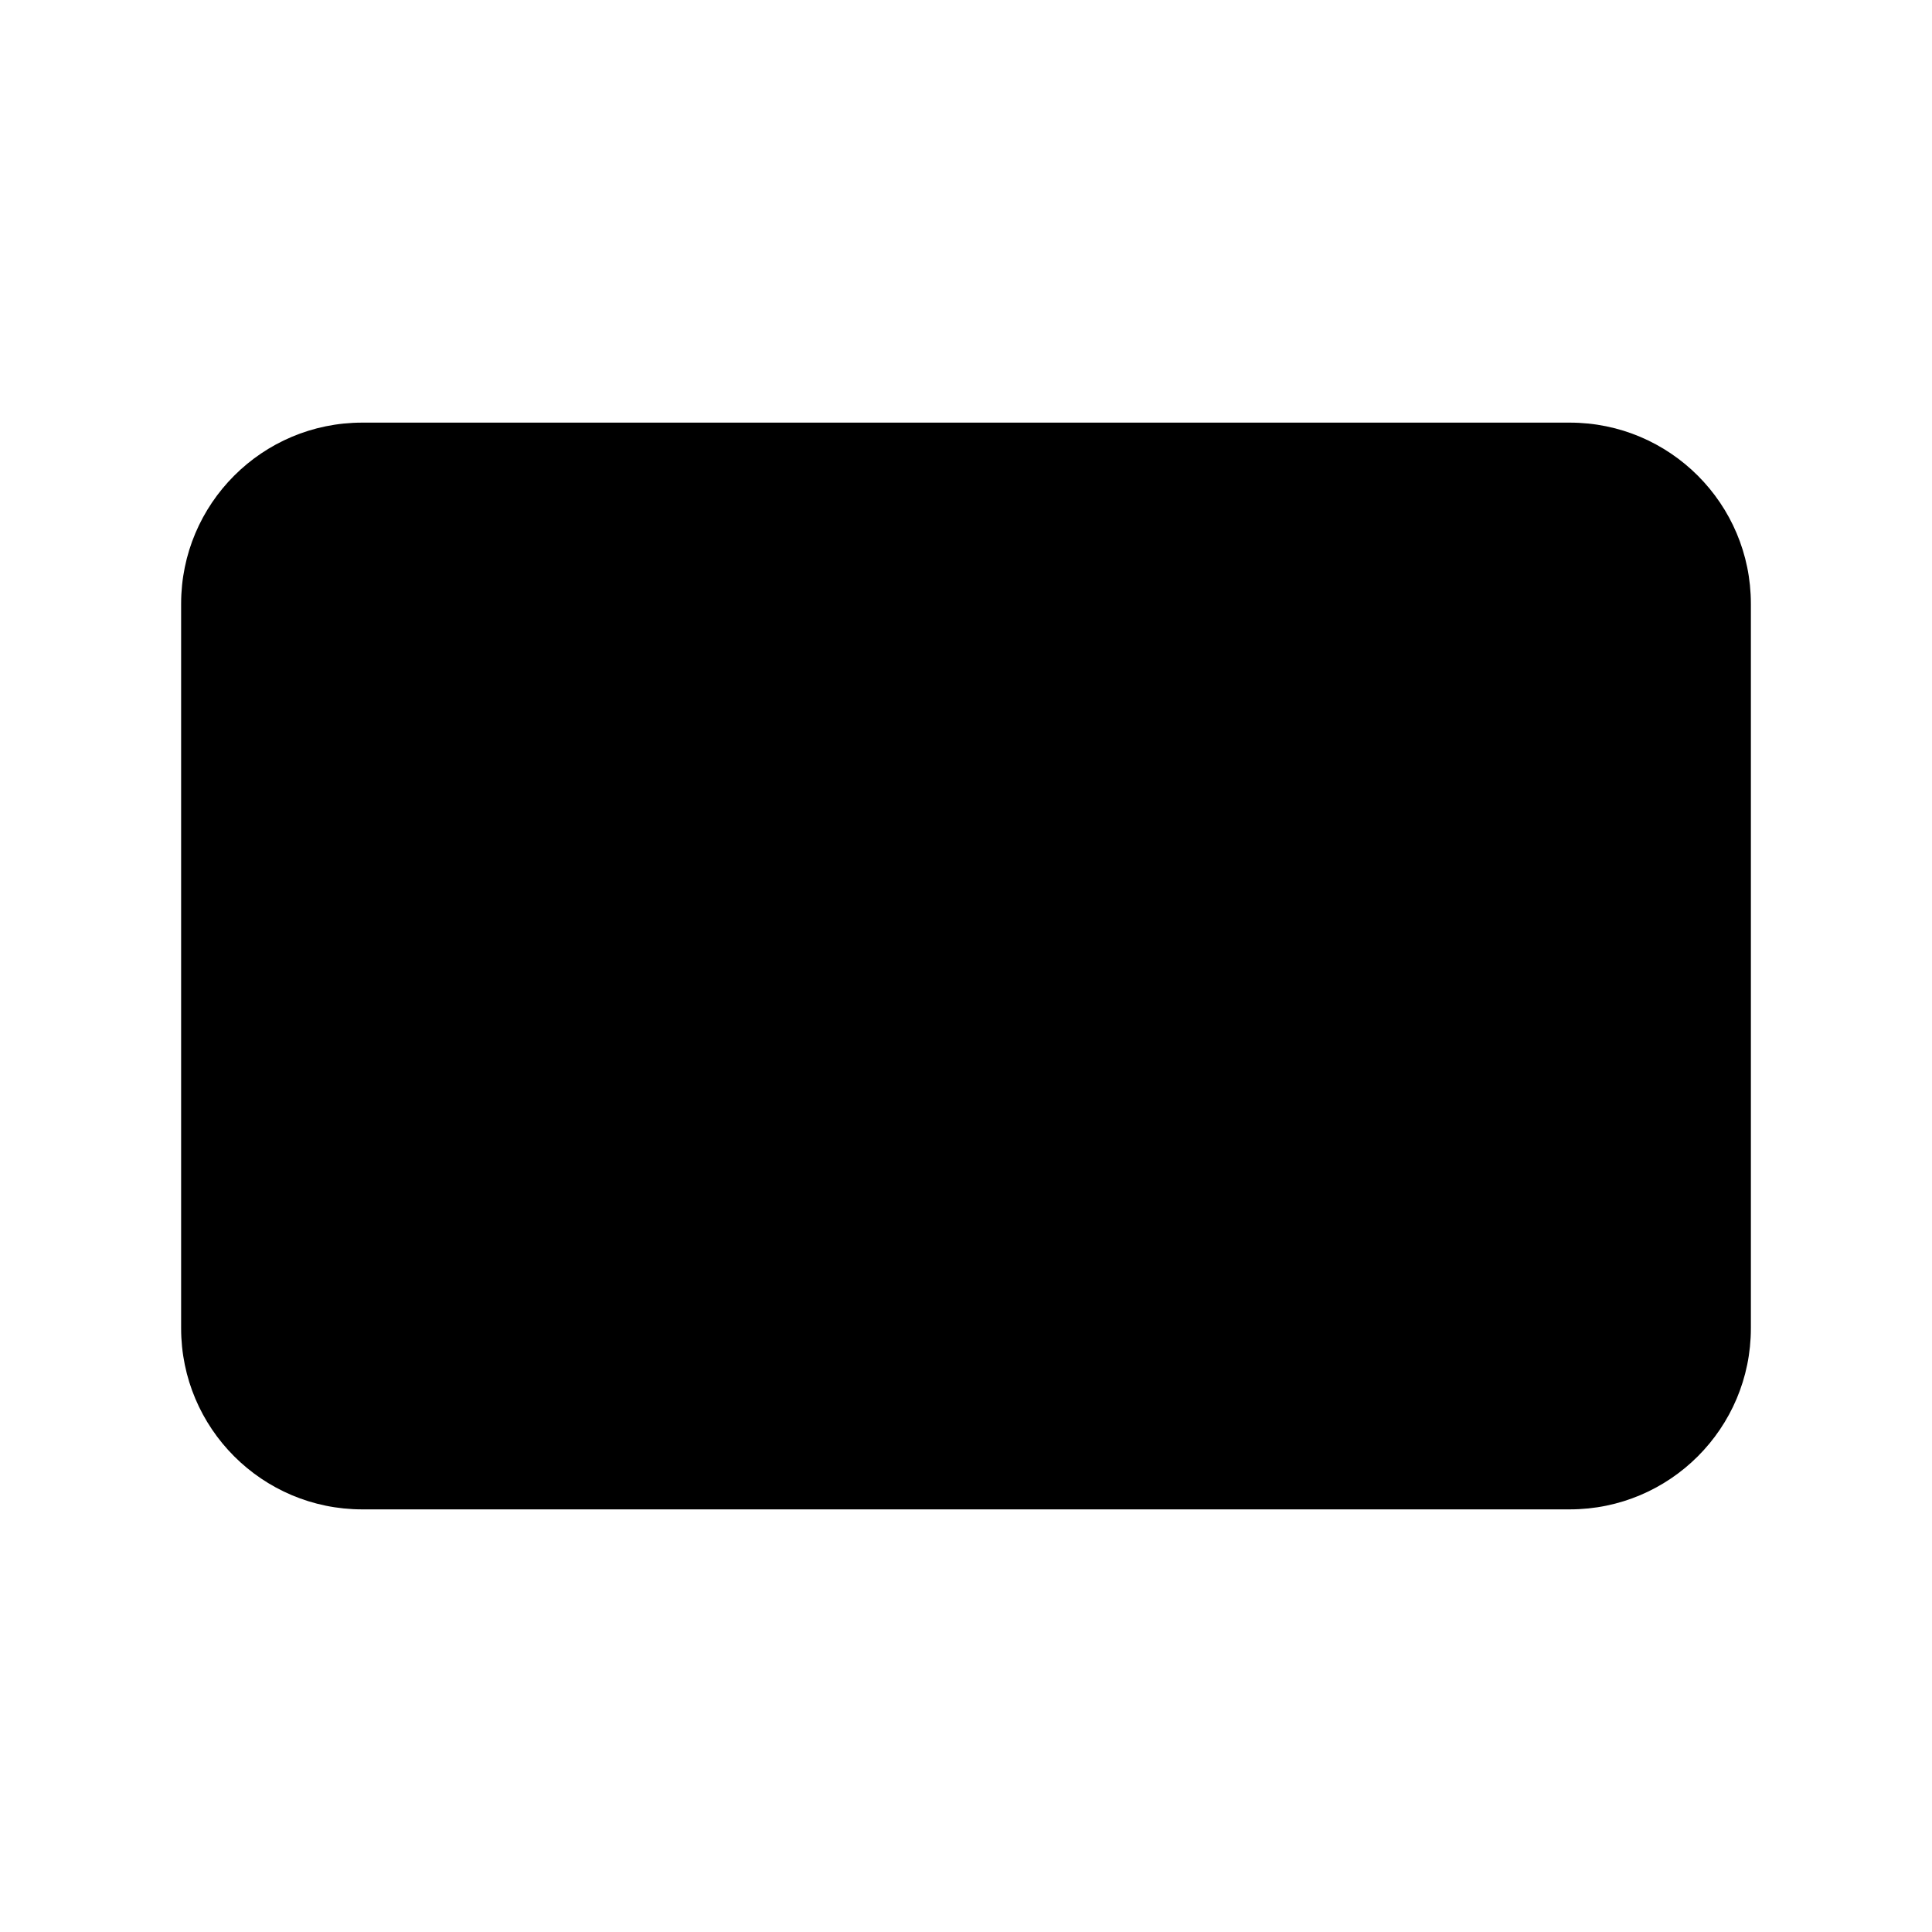
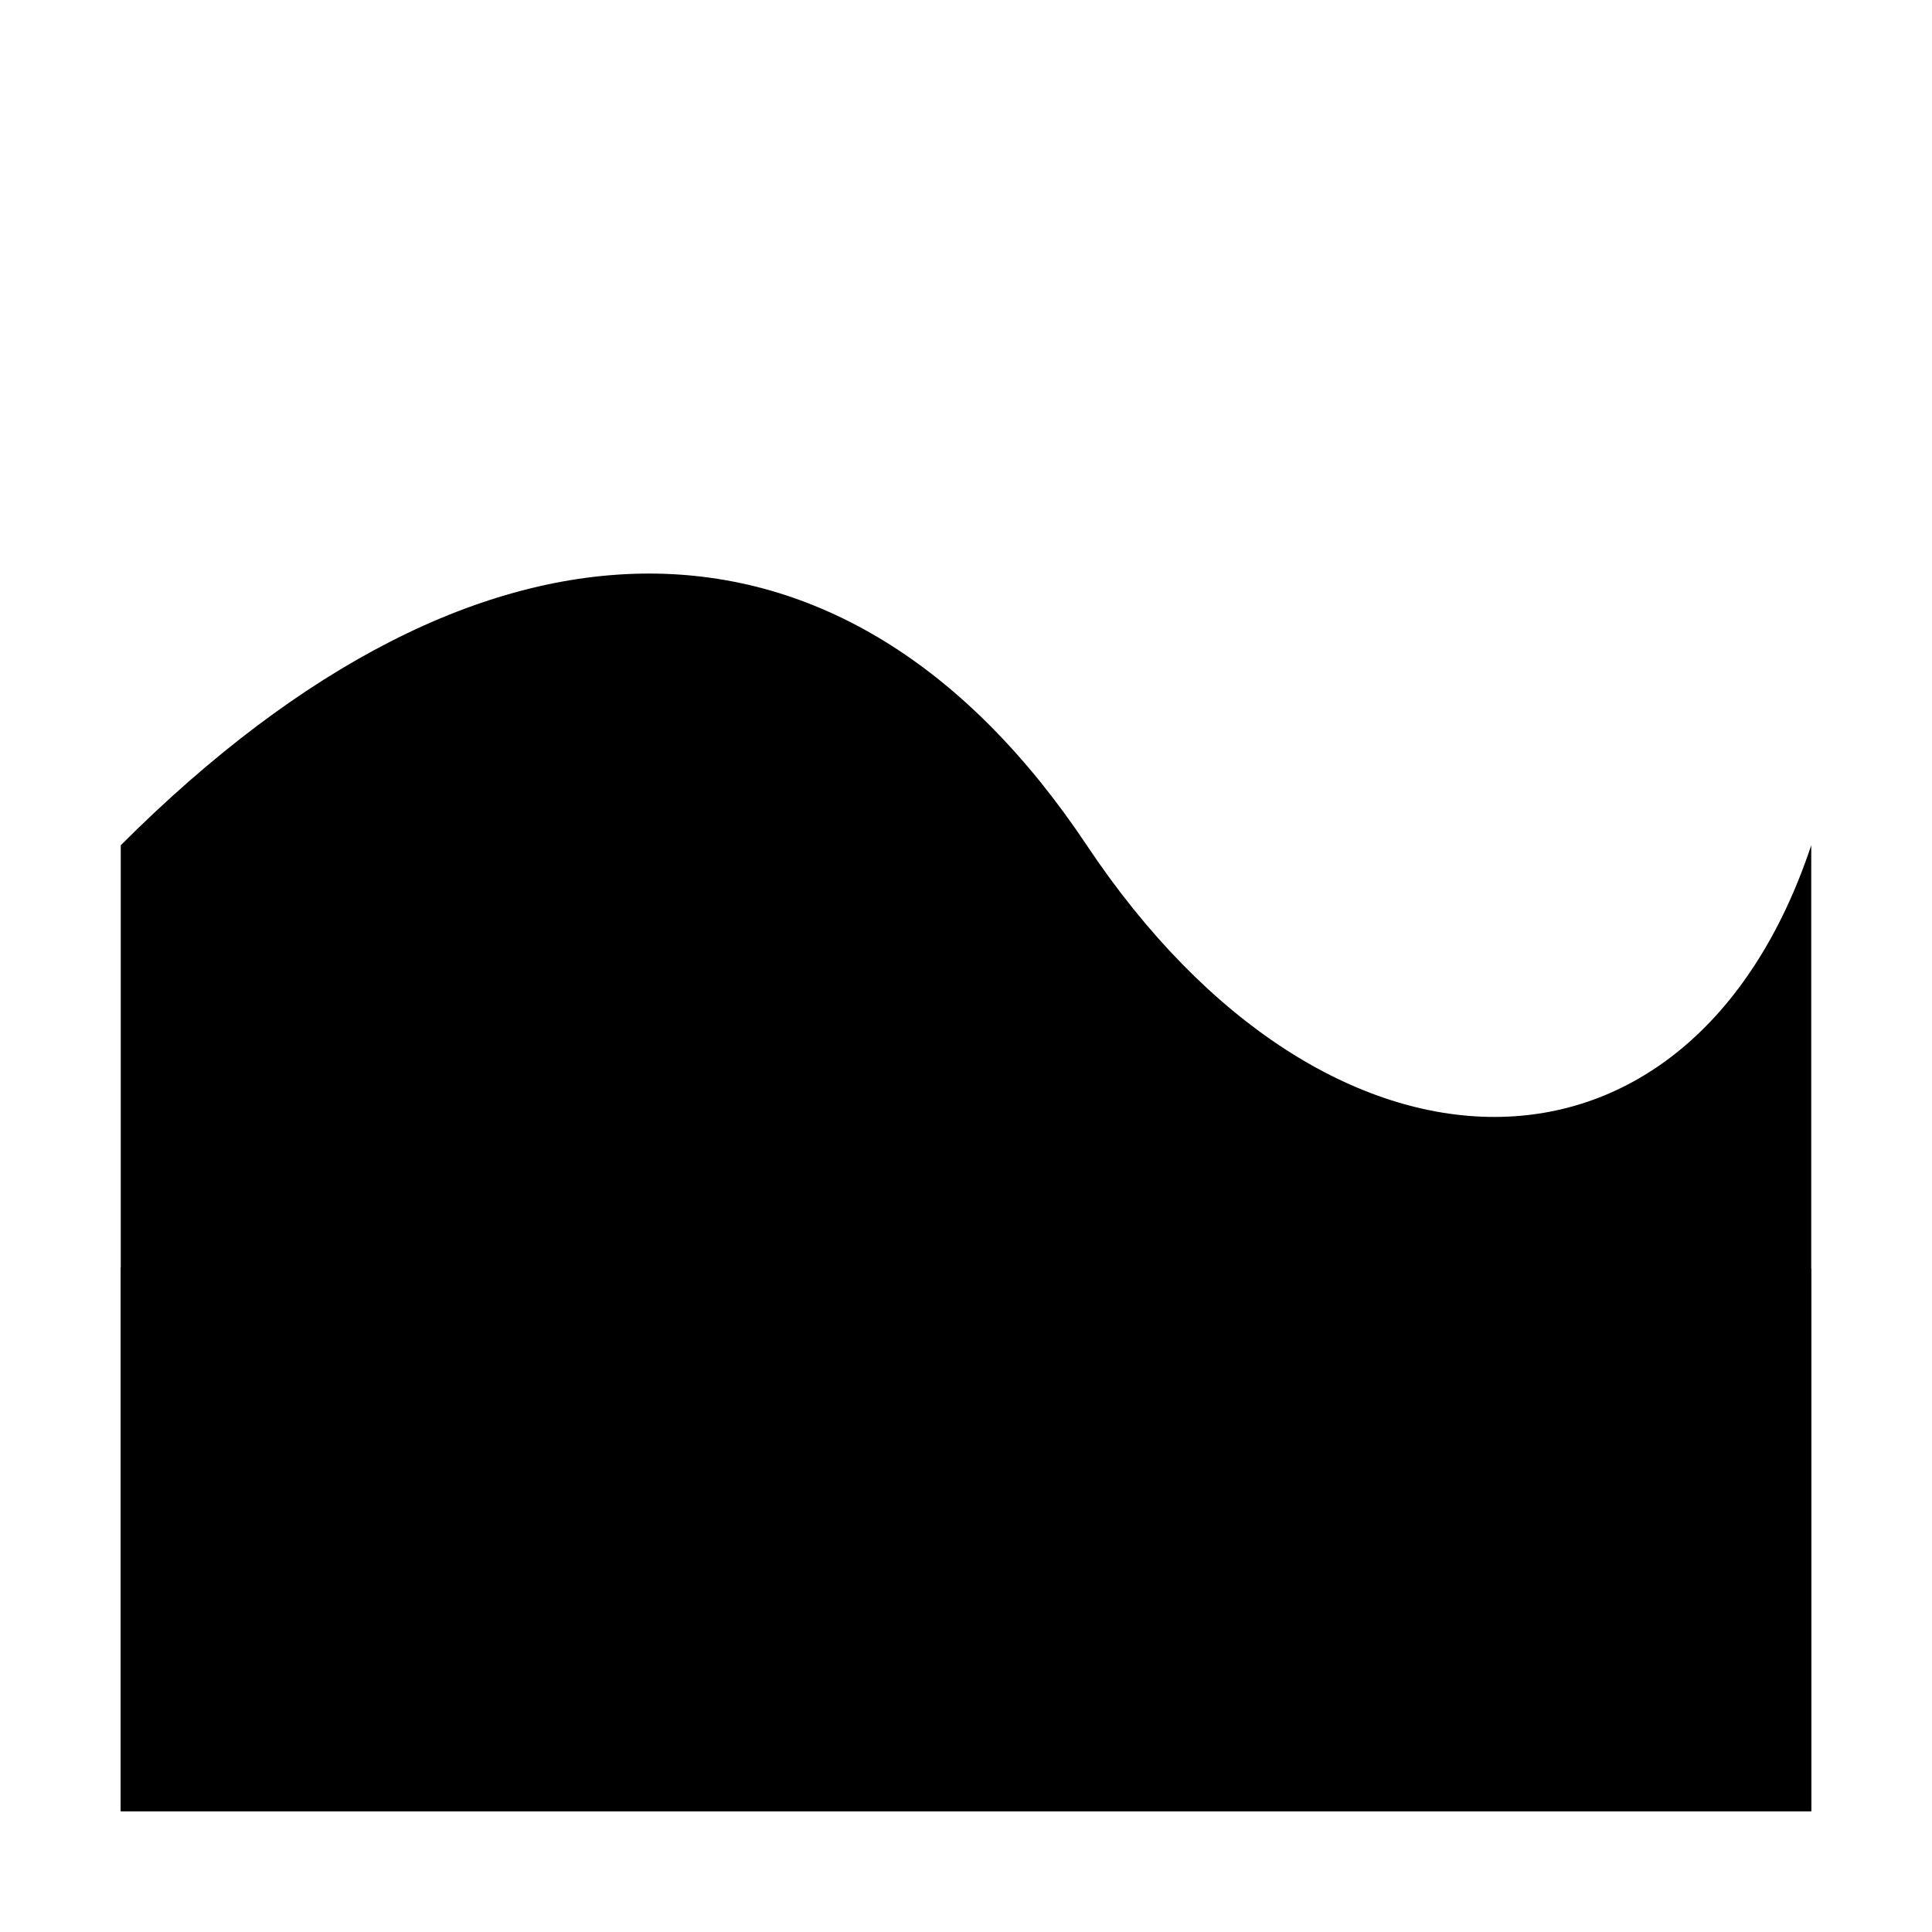
<svg xmlns="http://www.w3.org/2000/svg" viewBox="0 0 32 32">
-   <rect x="3" y="7" width="26" height="18" rx="3" />
-   <polygon points="16,10 18,14.5 23,14.5 19,18 20.5,23 16,19.5 11.5,23 13,18 9,14.5 14,14.5" />
+   <path d="M2 14 C8 8 14 8 18 14 C22 20 28 20 30 14 L30 30 L2 30 Z" fill="#000" />
+   <path d="M2 21 C8 16 14 16 18 21 C22 26 28 26 30 21 L30 30 L2 30 Z" fill="#000" />
</svg>
